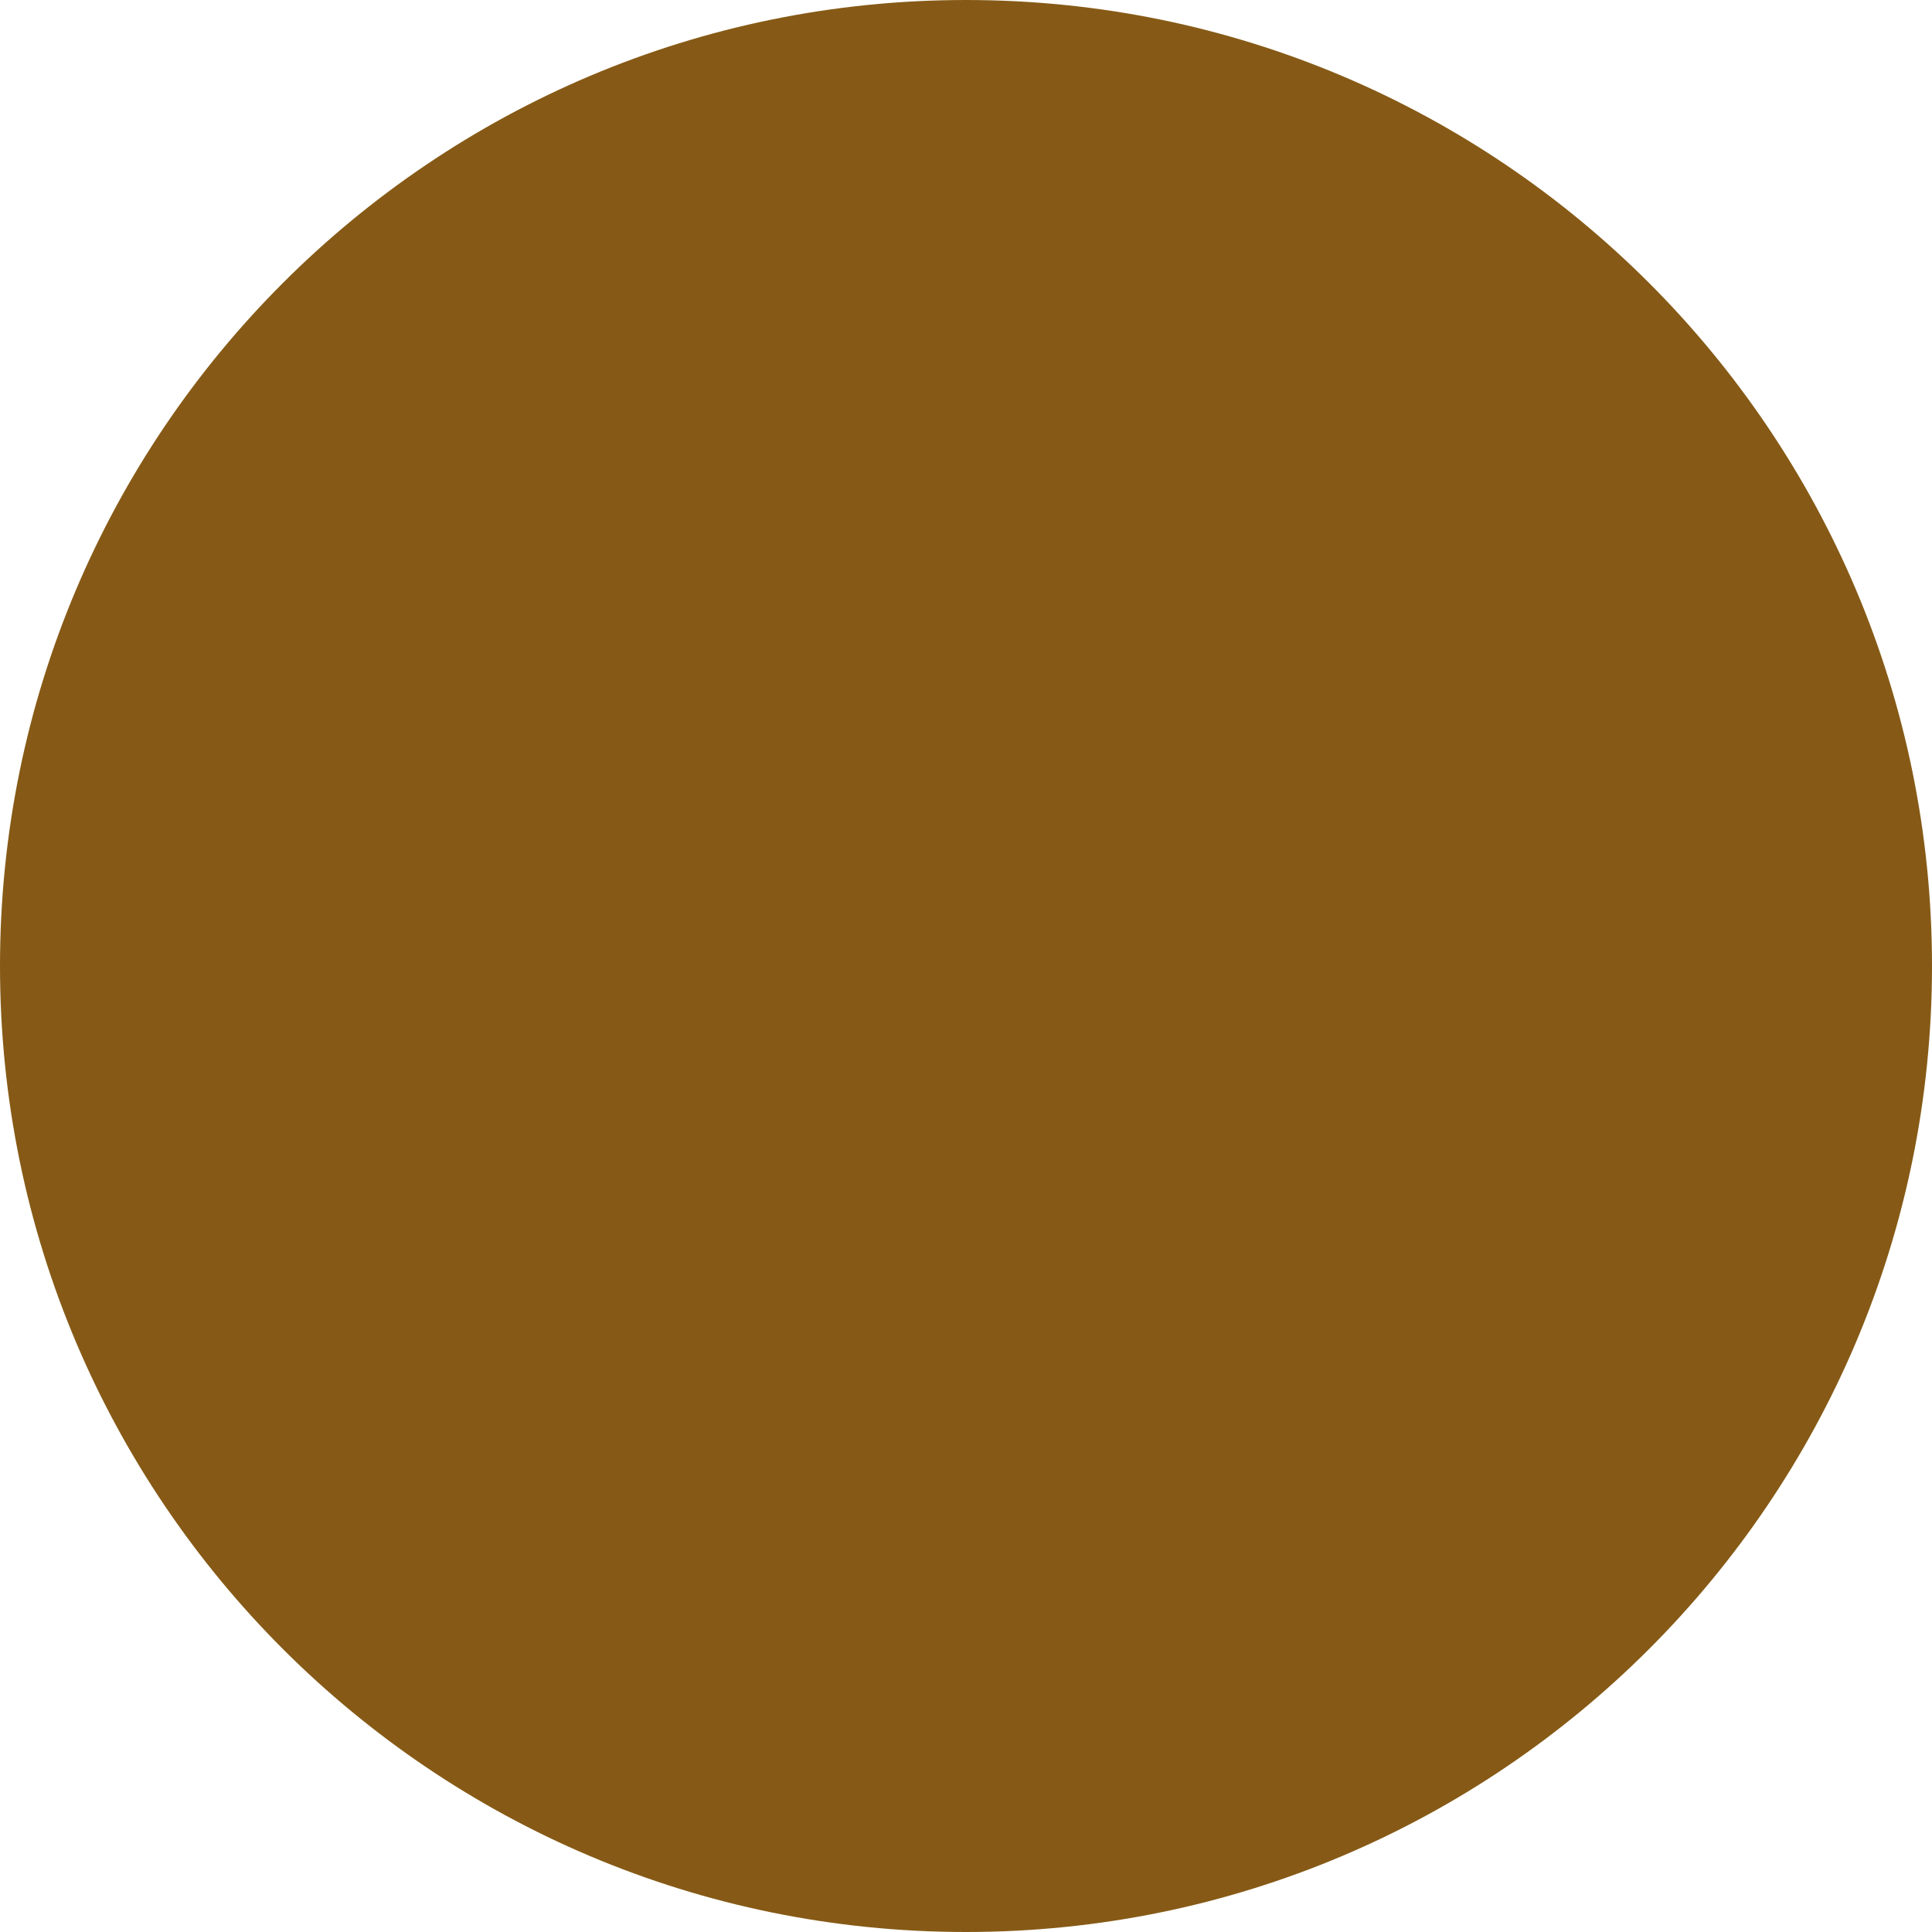
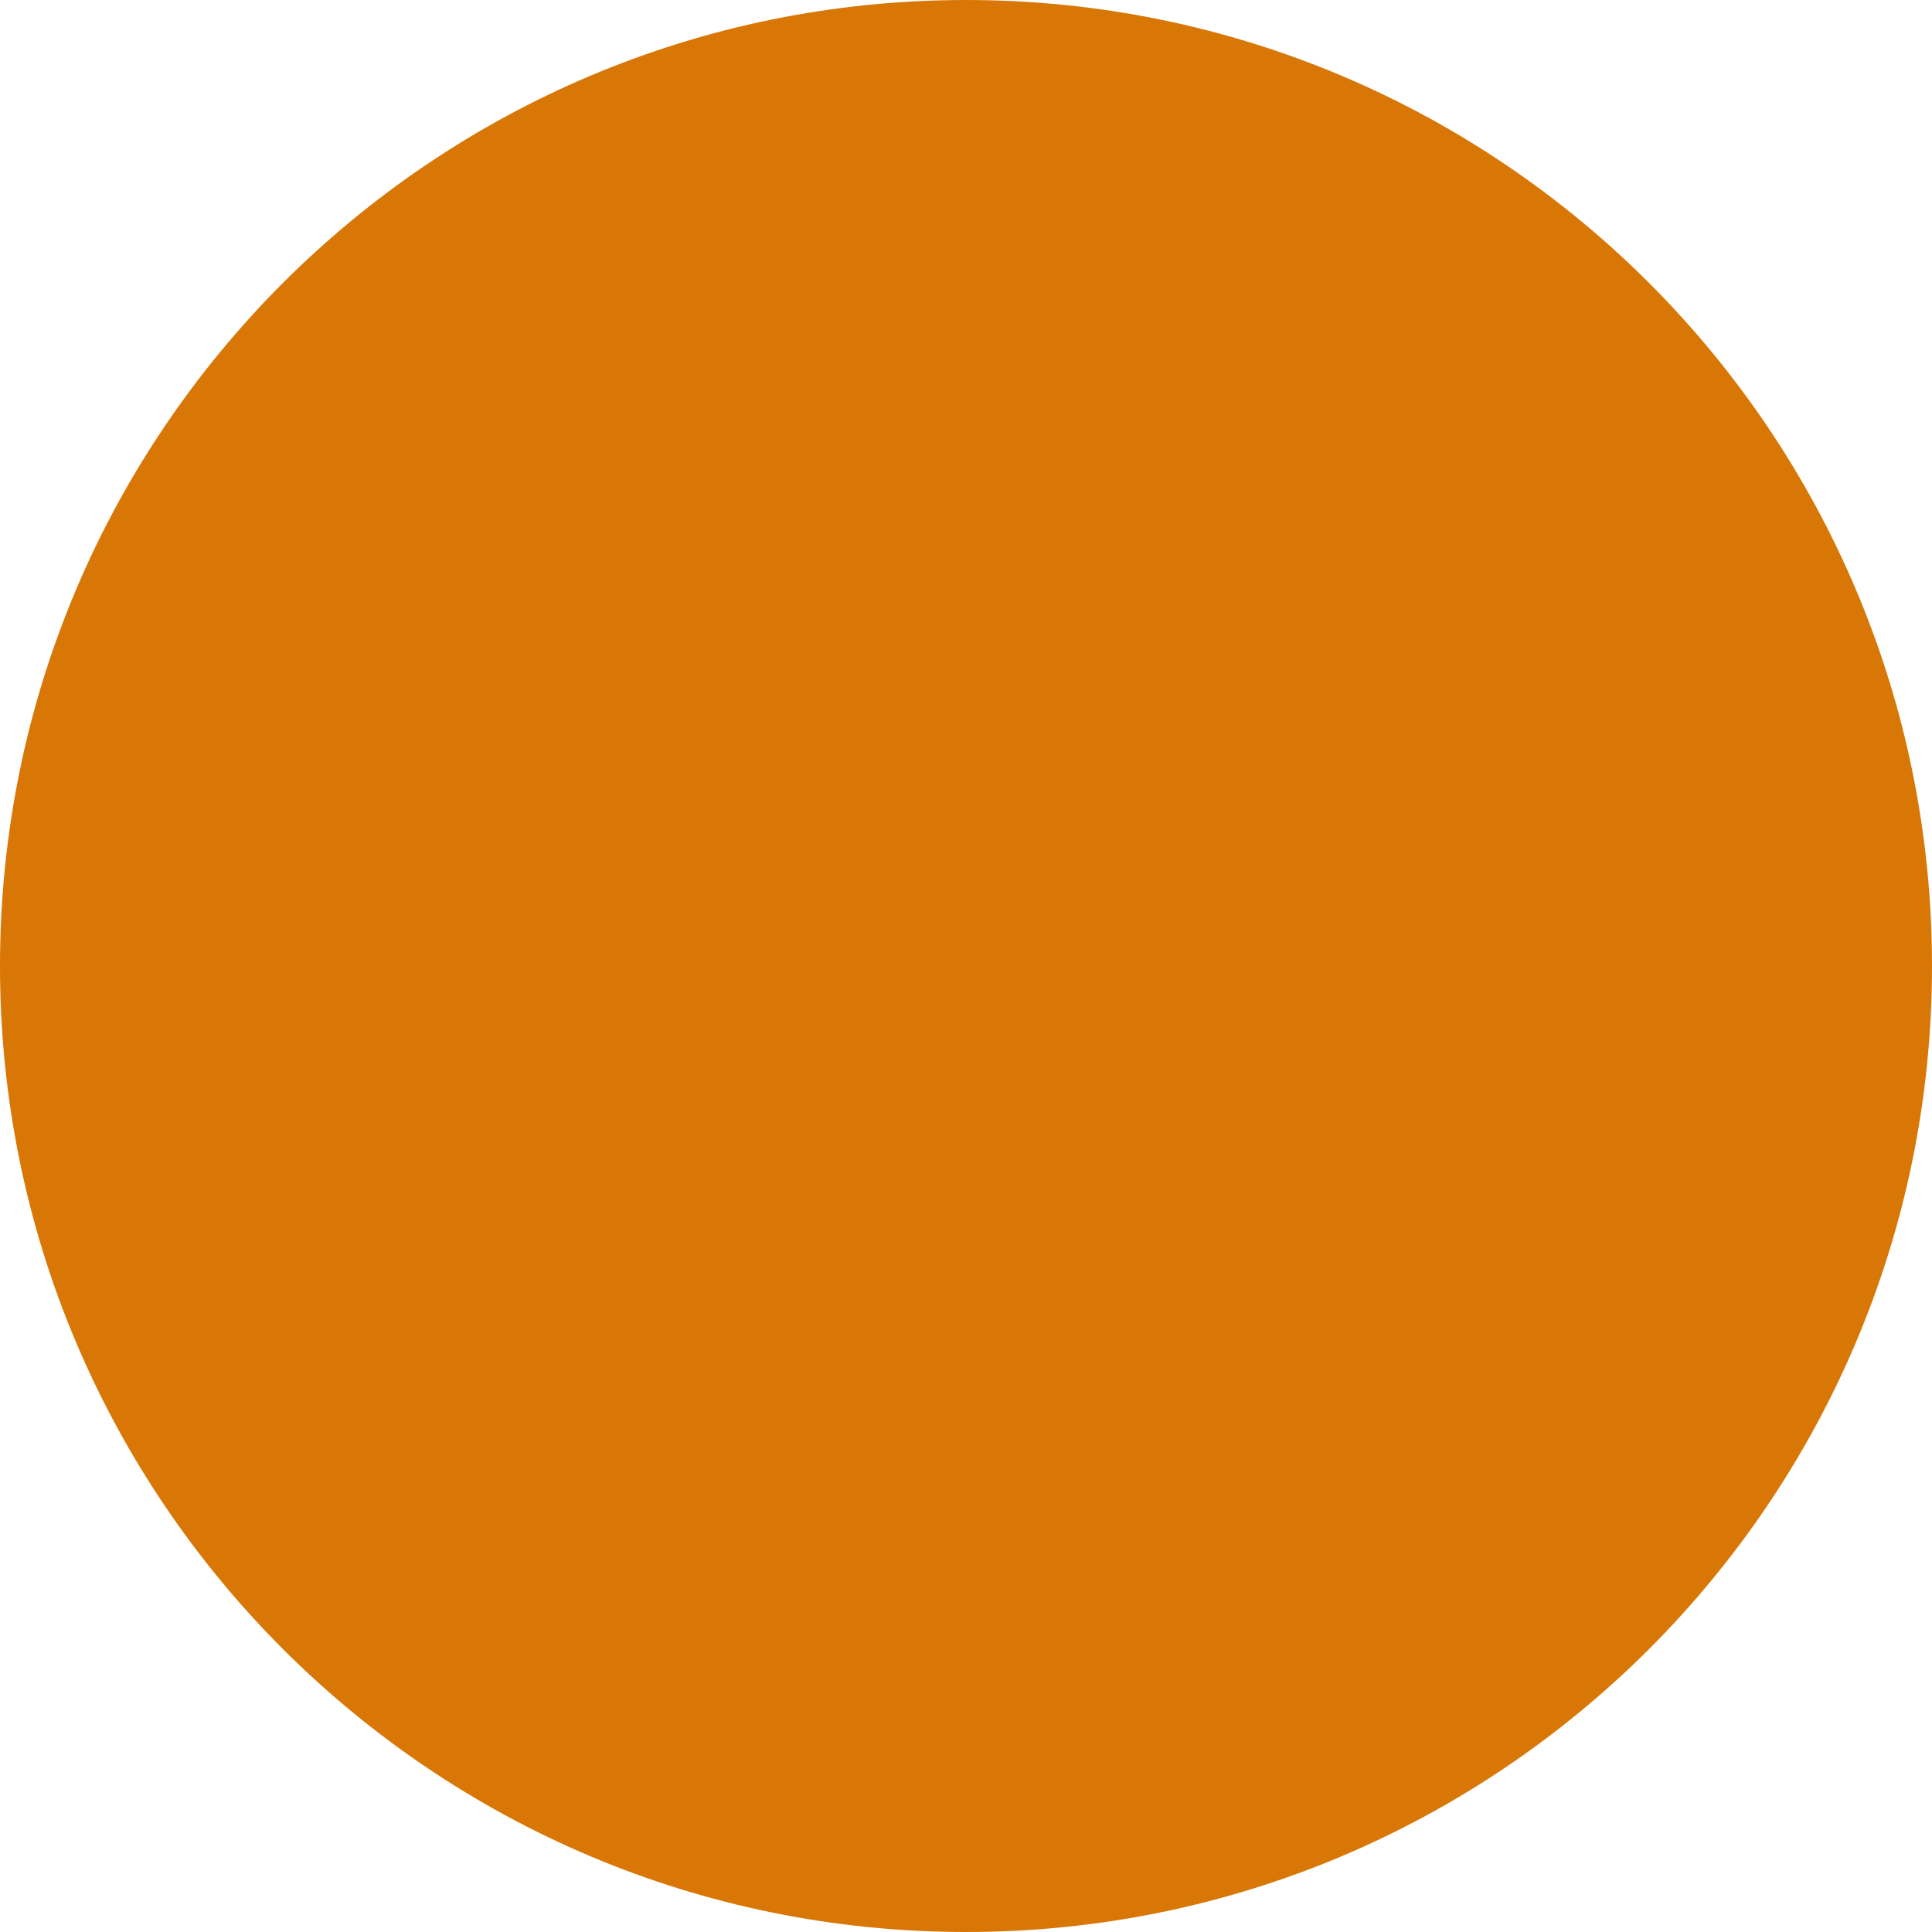
<svg xmlns="http://www.w3.org/2000/svg" preserveAspectRatio="none" overflow="visible" style="display: block;" width="14" height="14" viewBox="0 0 14 14" fill="none">
-   <circle id="Ellipse" cx="7" cy="7" r="7" fill="#865A16" />
+   <circle id="Ellipse" cx="7" cy="7" r="7" fill="#D97706" />
</svg>
